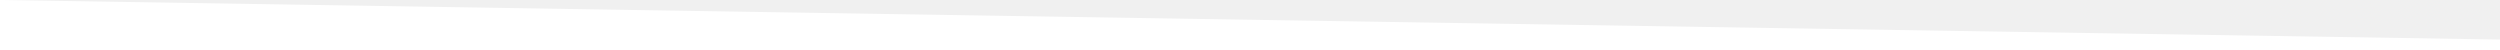
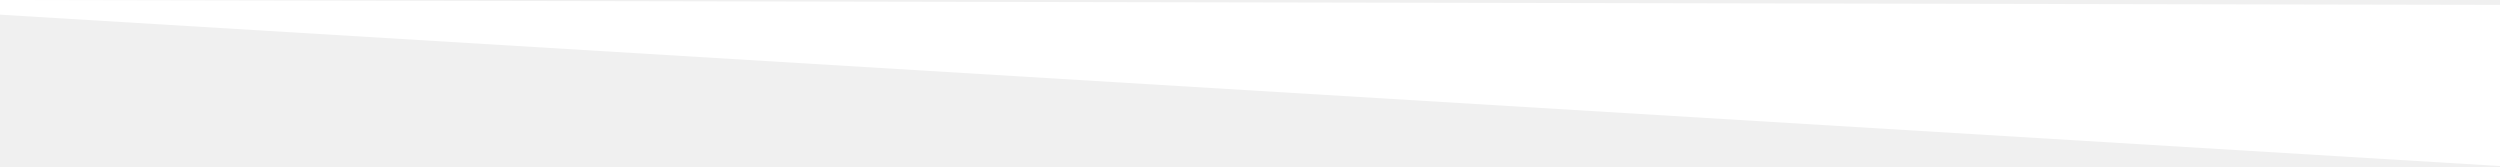
- <svg xmlns="http://www.w3.org/2000/svg" width="2500px" height="50px" viewBox="0 0 2500 50" version="1.1">
-   <defs />
-   <g id="Page-1" stroke="none" stroke-width="1" fill="none" fill-rule="evenodd">
-     <g id="Artboard-1" transform="translate(0, -100)" fill="#FFFFFF">
-       <path d="M2.13162821e-13,100 L2.13162821e-13,110.438 L2500,150 L2500,100 L2.13162821e-13,100 Z" id="tilt-reverse" transform="translate(1250, 125) scale(-1, -1) translate(-1250, -125) " />
-     </g>
-   </g>
+ <svg xmlns="http://www.w3.org/2000/svg" width="1024" height="68" viewBox="0 0 1024 68">
+   <polygon fill="#FFFFFF" fill-rule="evenodd" points="0 0 1024 62 1024 68 0 66" transform="rotate(180 512 34)" />
</svg>
